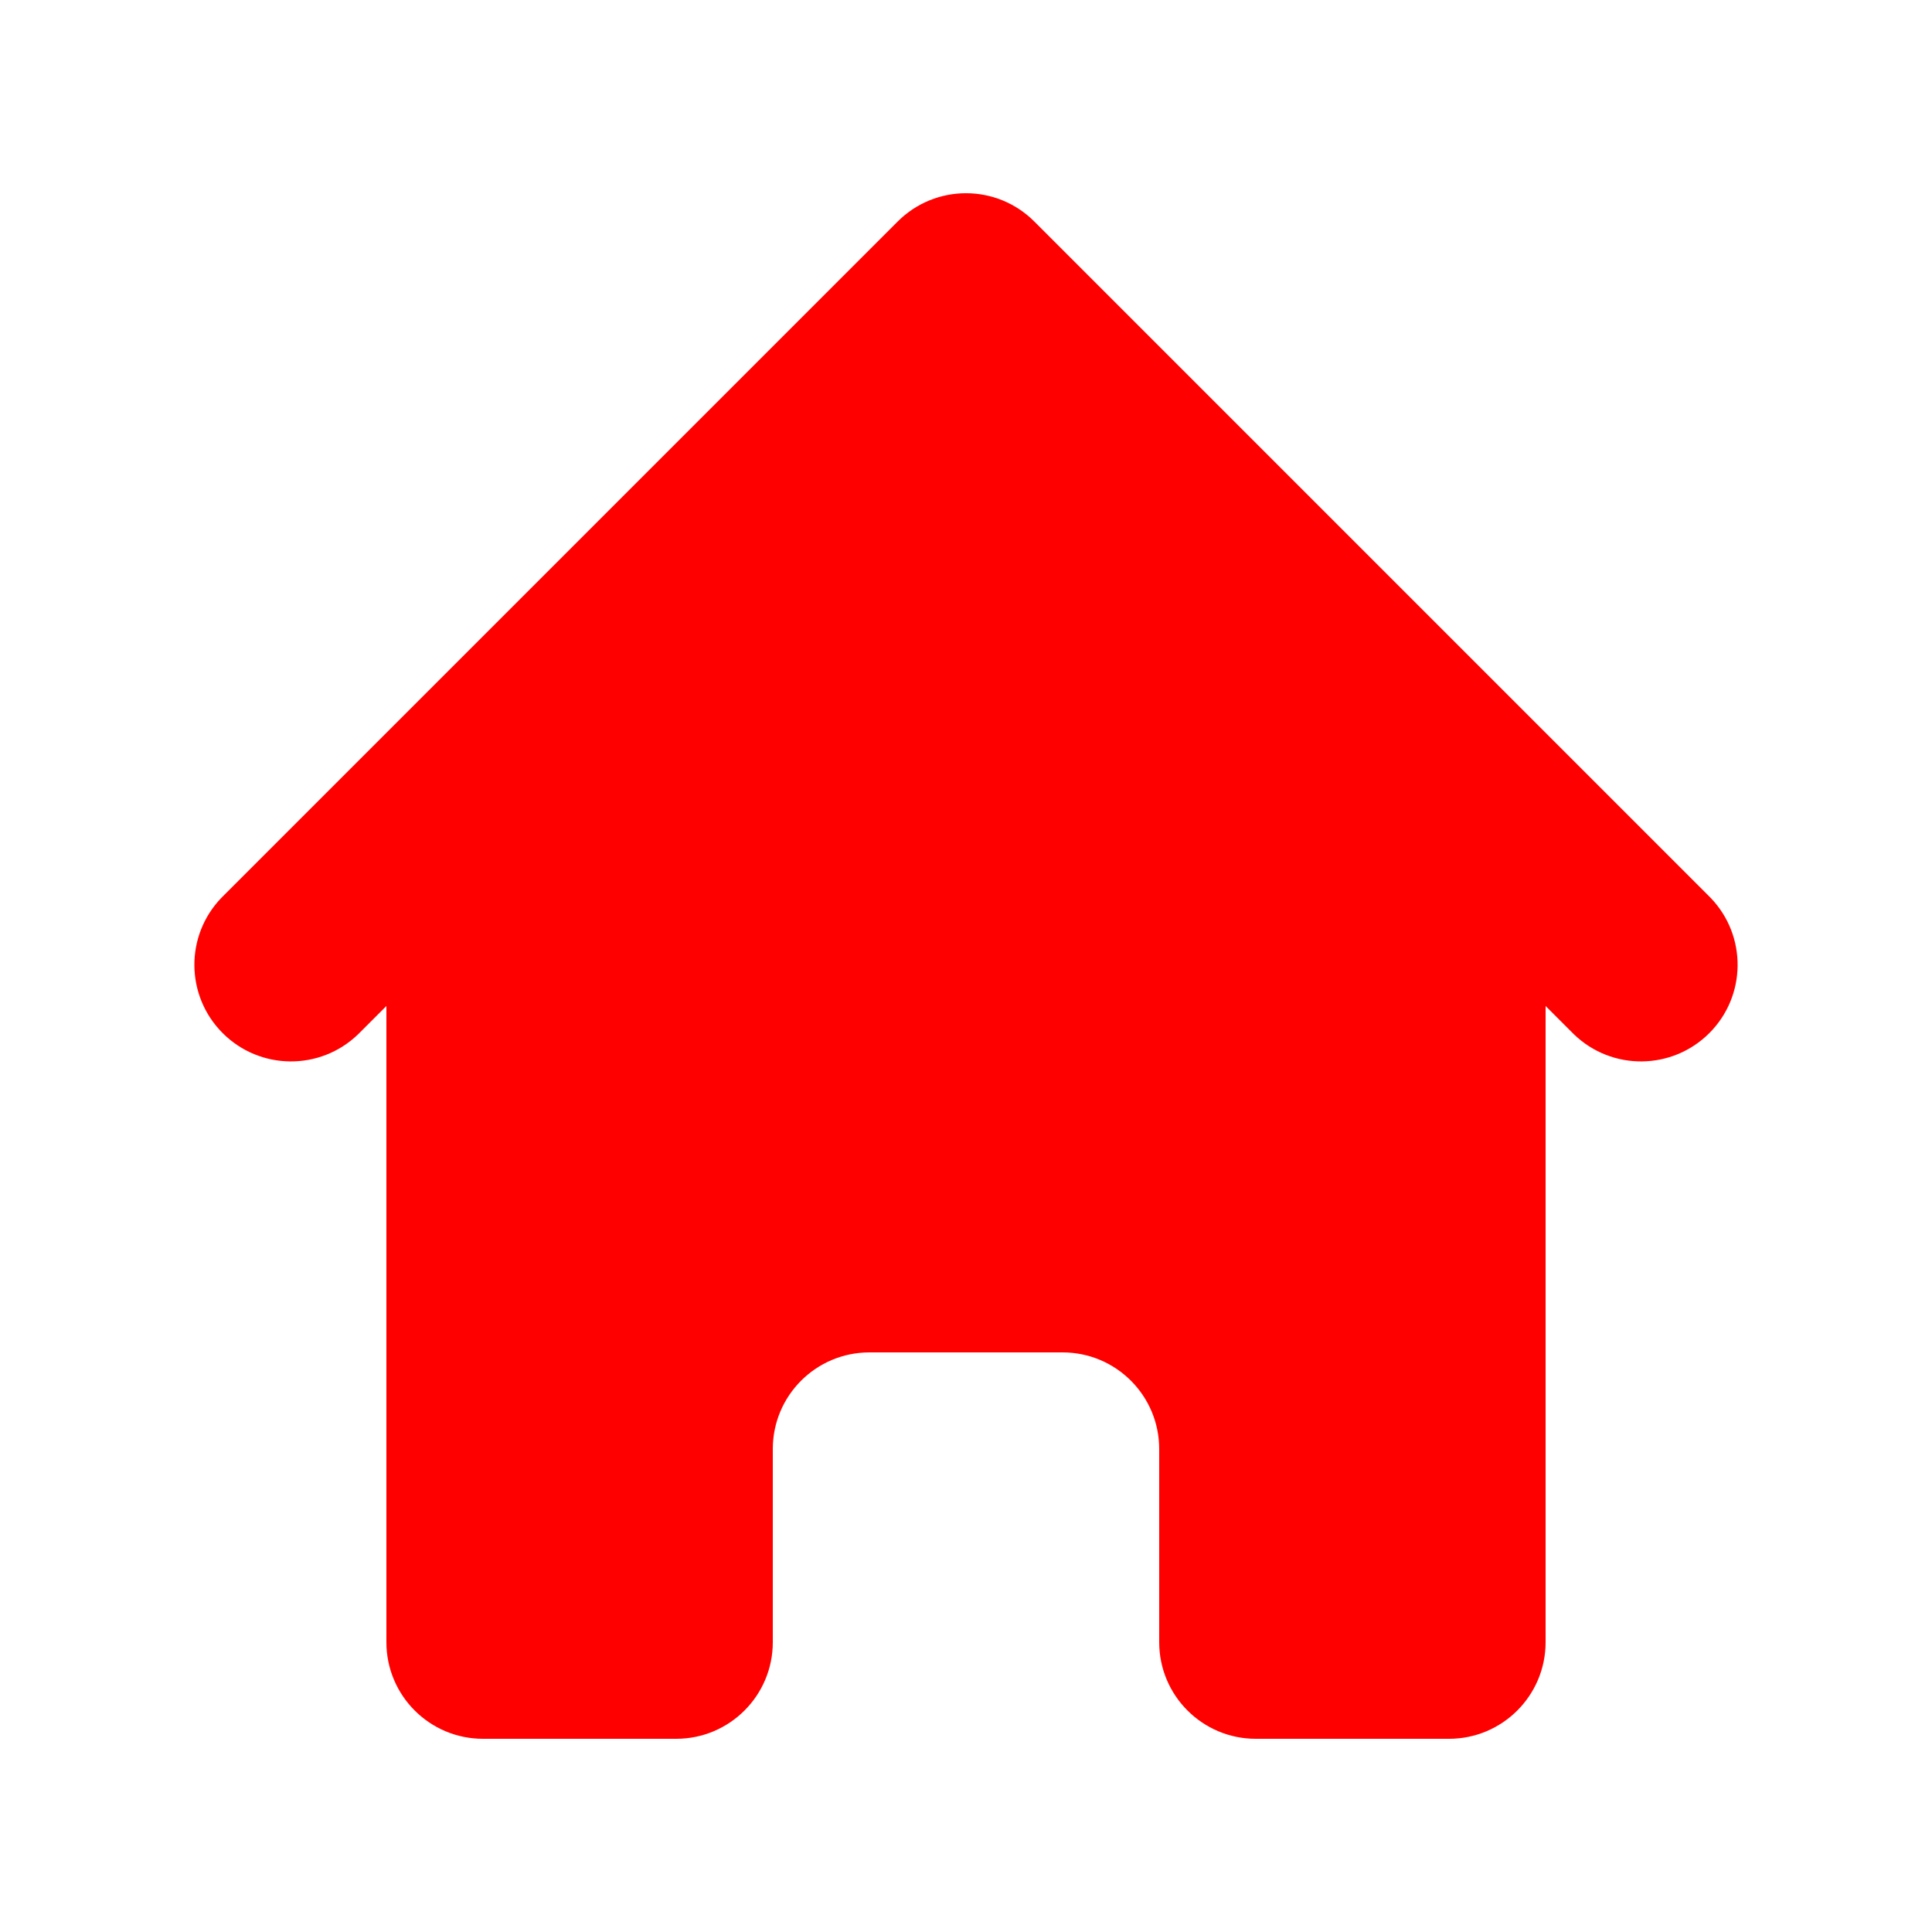
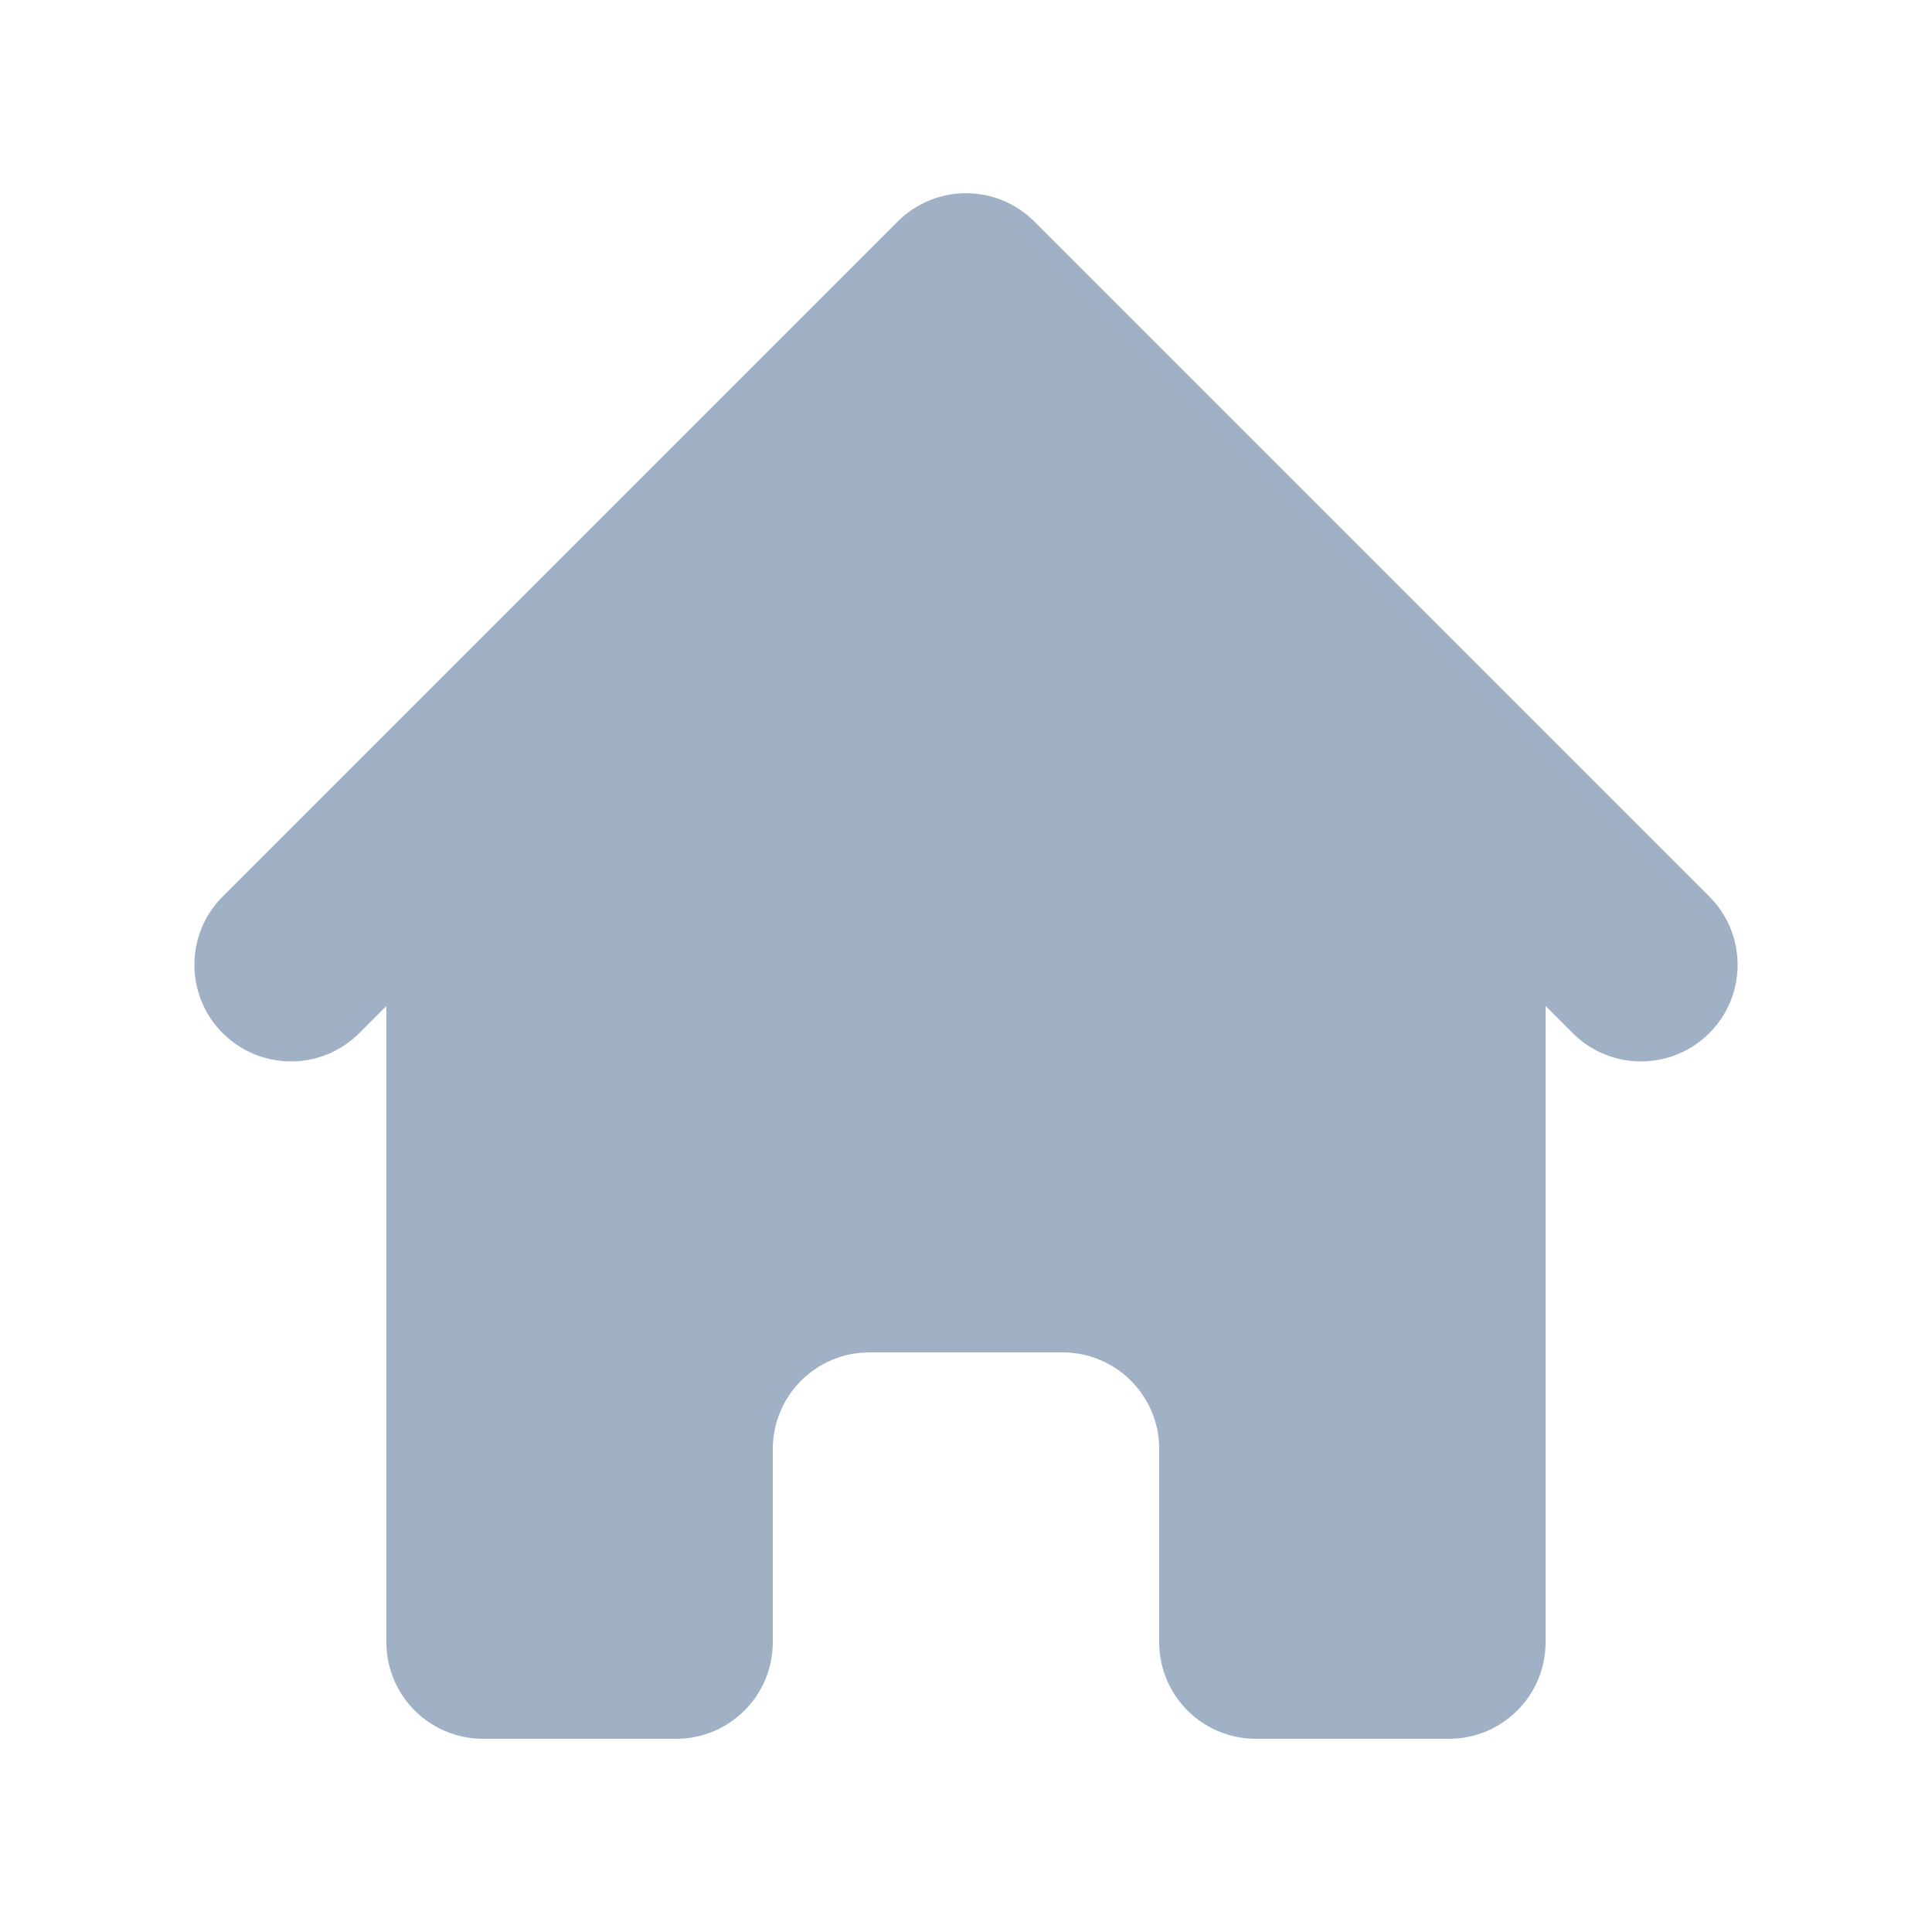
- <svg xmlns="http://www.w3.org/2000/svg" class="h-5 w-5" viewBox="0 0 20 20" fill="red">
+ <svg xmlns="http://www.w3.org/2000/svg" class="h-5 w-5" viewBox="0 0 20 20" fill="#a0b1c5">
  <path d="M10.707 2.293a1 1 0 00-1.414 0l-7 7a1 1 0 001.414 1.414L4 10.414V17a1 1 0 001 1h2a1 1 0 001-1v-2a1 1 0 011-1h2a1 1 0 011 1v2a1 1 0 001 1h2a1 1 0 001-1v-6.586l.293.293a1 1 0 001.414-1.414l-7-7z" />
</svg>
